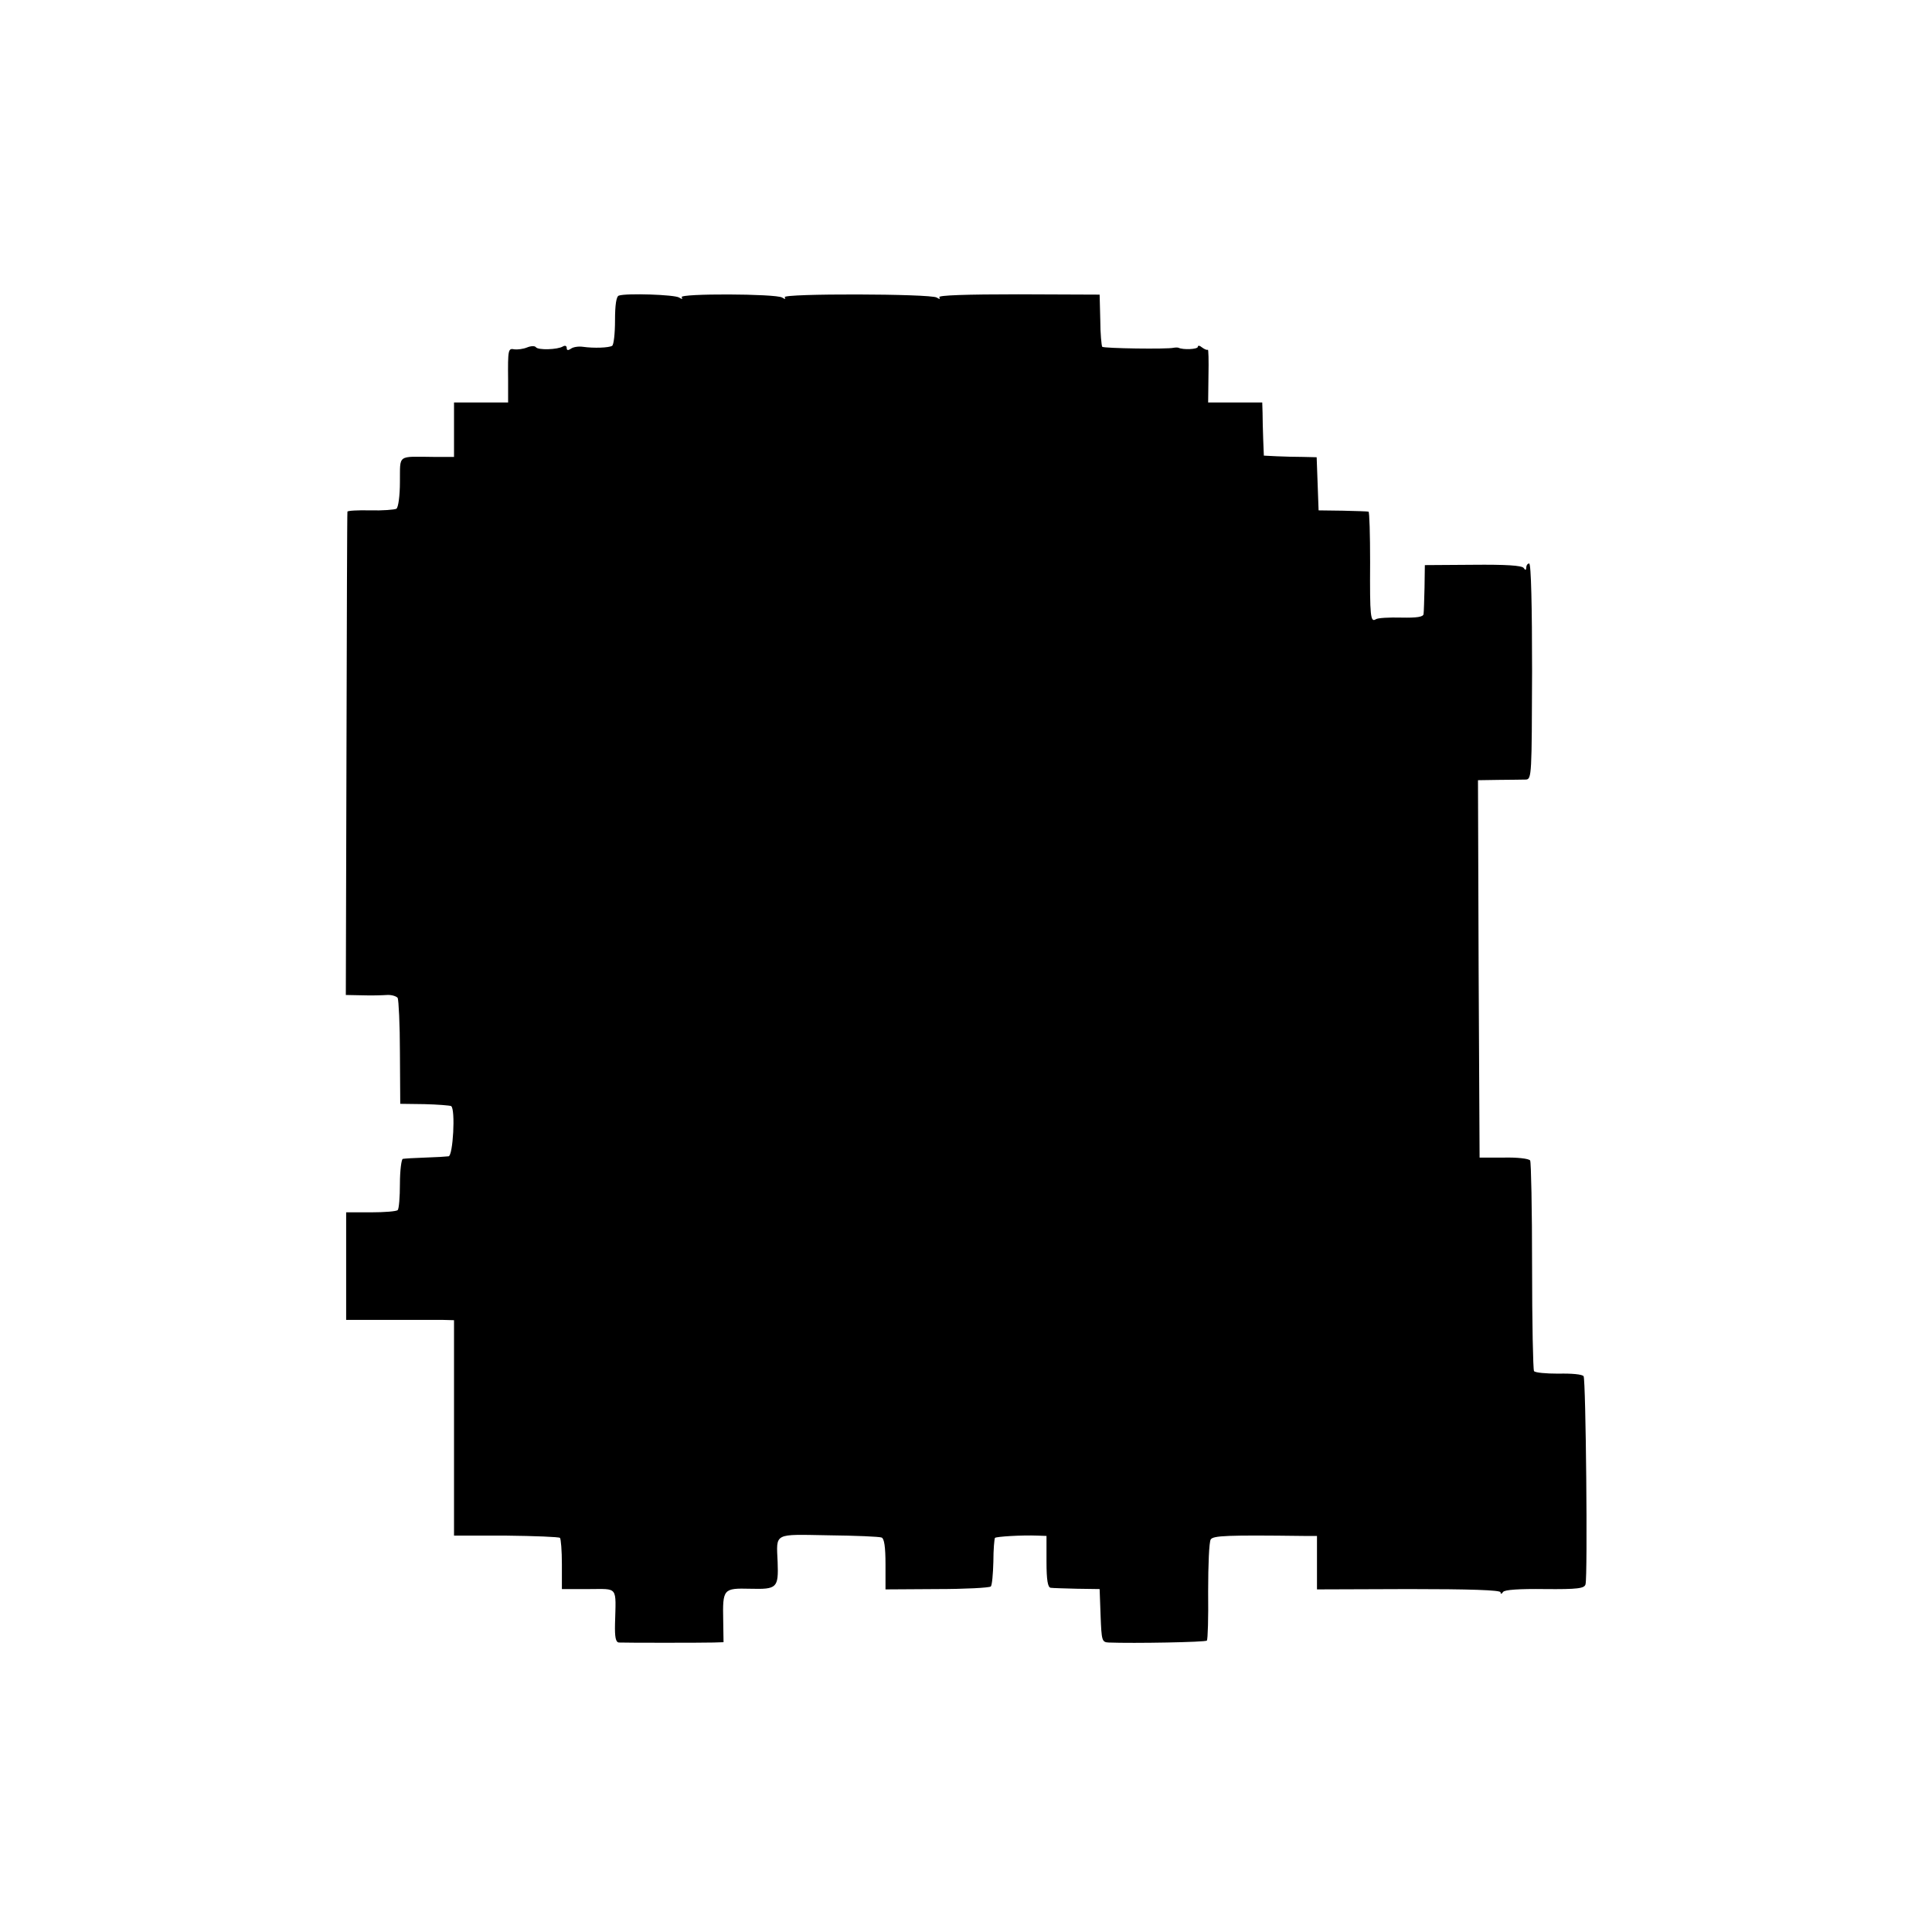
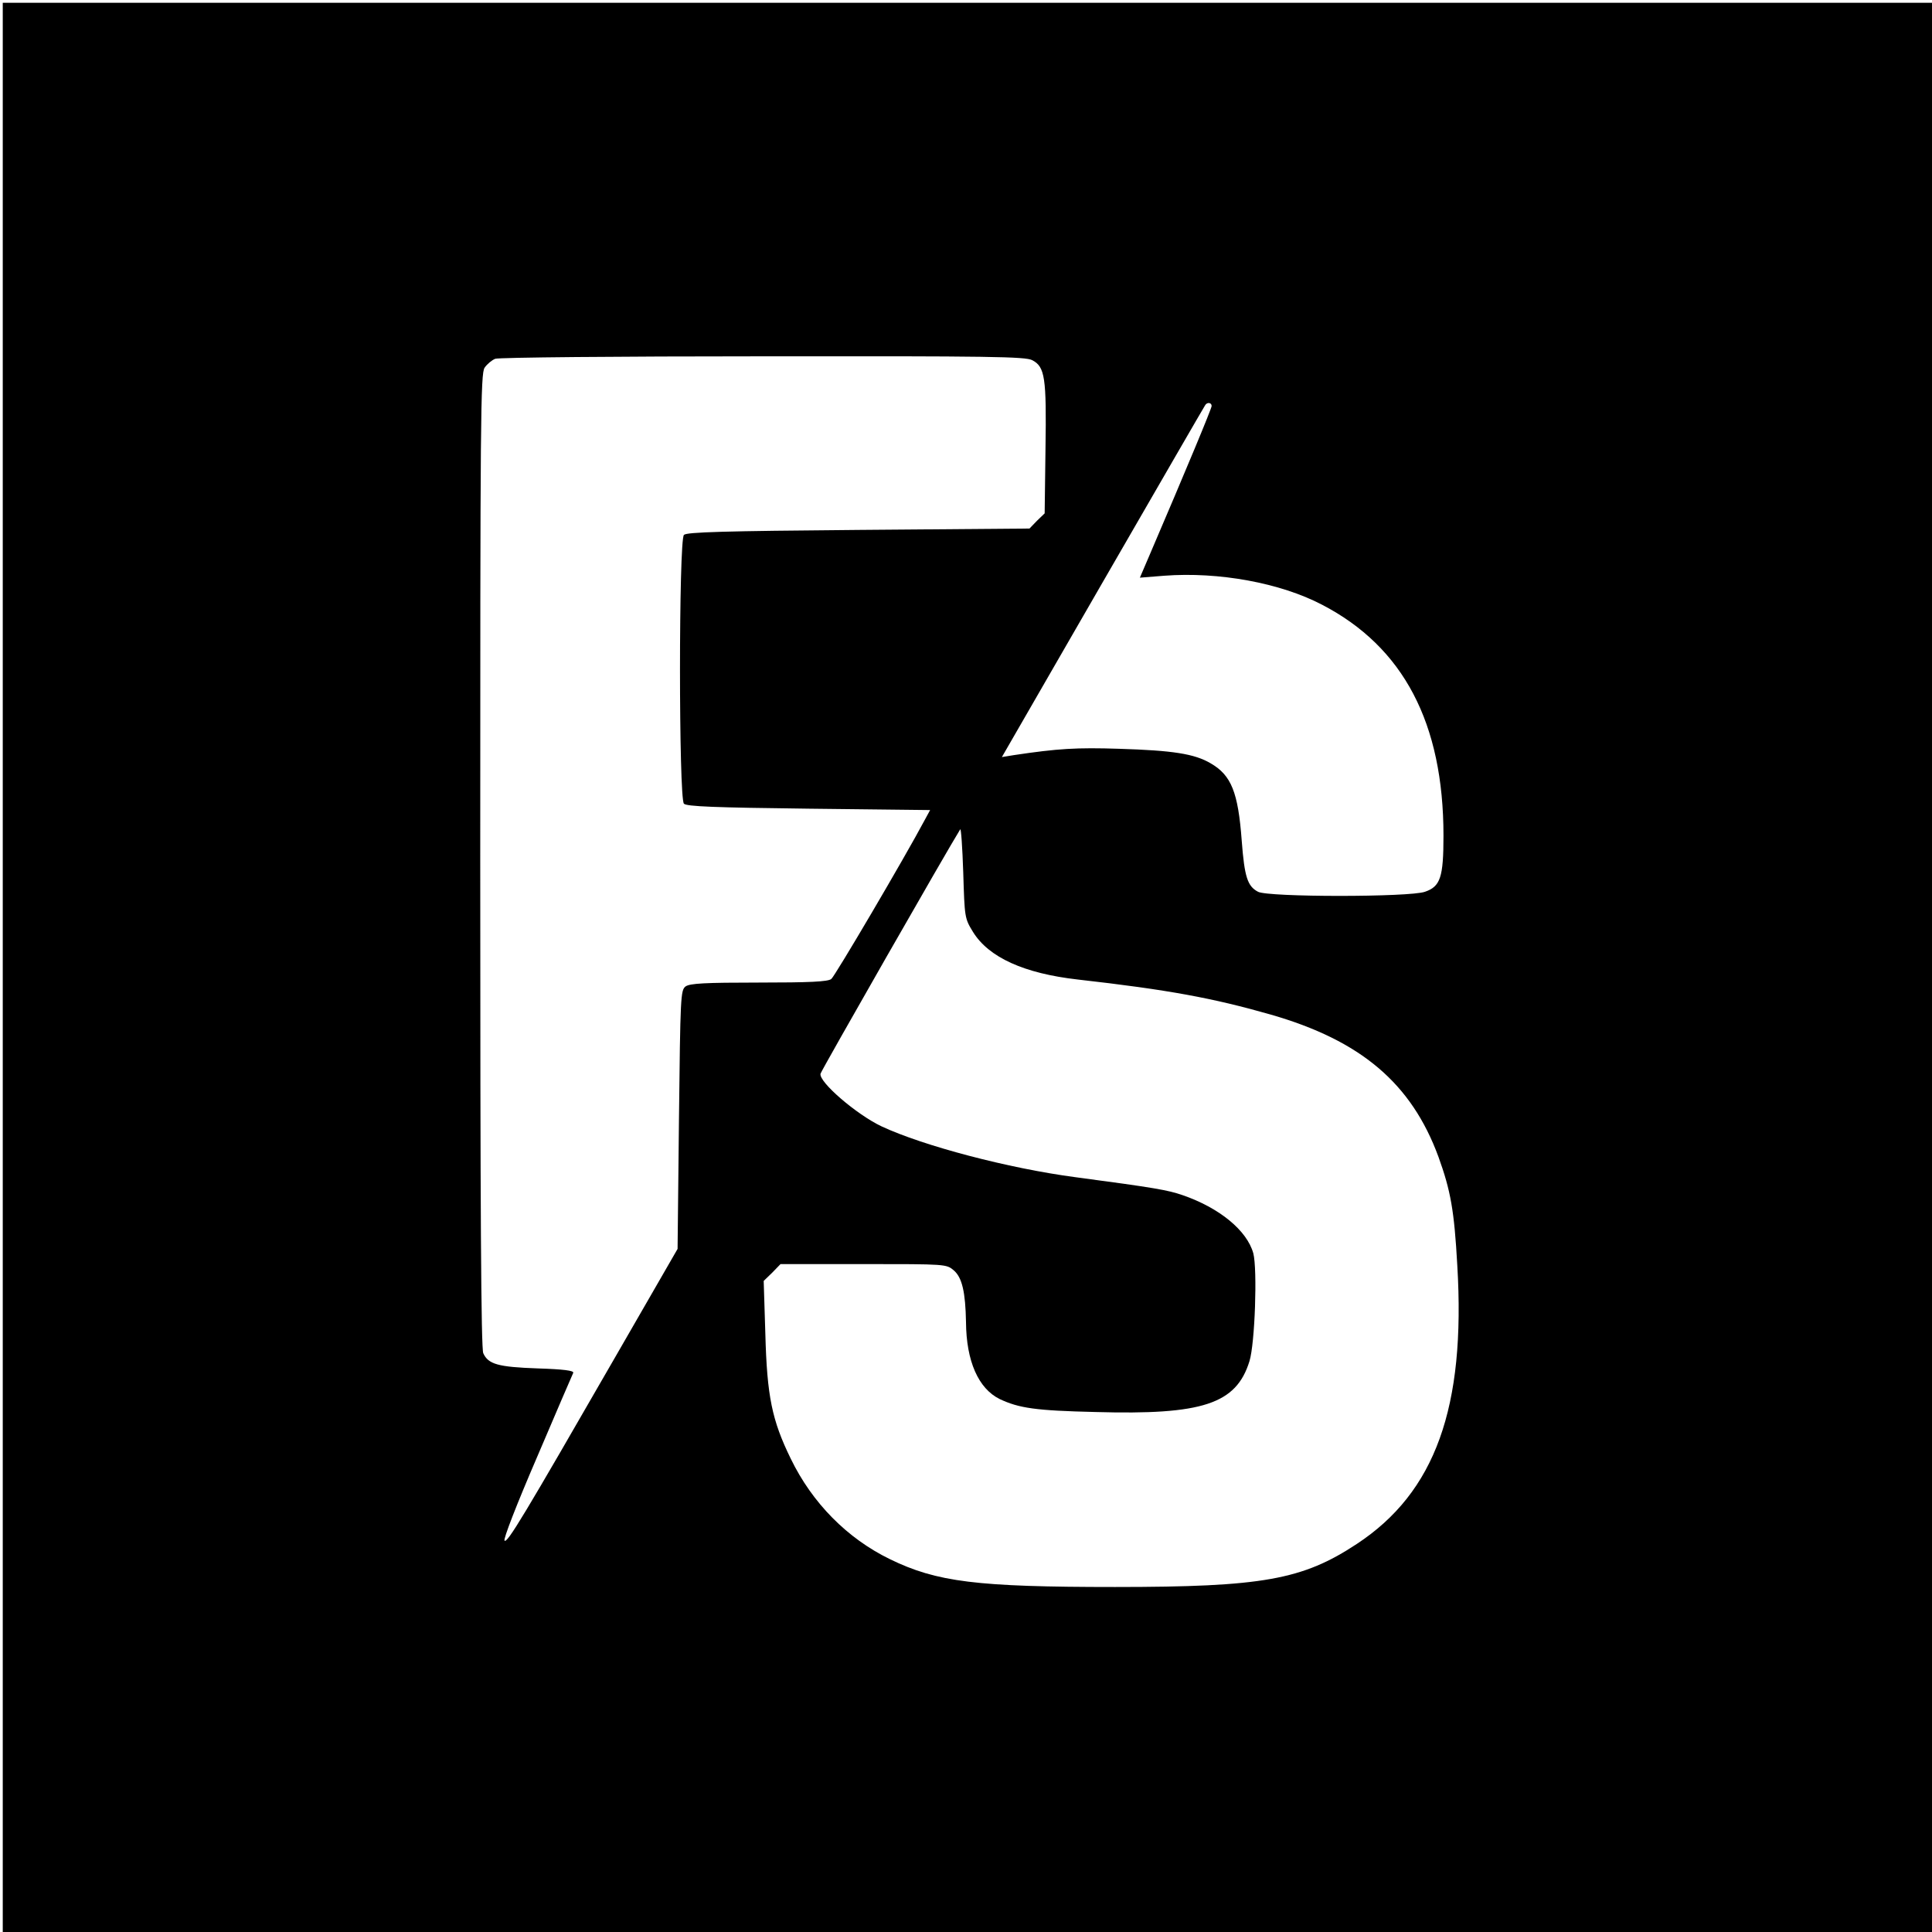
- <svg xmlns="http://www.w3.org/2000/svg" version="1.0" width="600pt" height="600pt" viewBox="0 0 600 600" preserveAspectRatio="xMidYMid meet">
-   <g transform="translate(0,600) scale(0.1,-0.1)" fill="#000000" stroke="none">
-     <path d="M1922 5082 c-8 -2 -12 -29 -12 -77 0 -41 -4 -76 -9 -79 -10 -6 -56 -8 -91 -3 -14 2 -31 -1 -37 -6 -9 -6 -13 -5 -13 2 0 7 -5 9 -12 5 -16 -10 -78 -12 -84 -2 -3 4 -15 4 -27 -1 -12 -5 -30 -7 -39 -6 -20 4 -21 1 -20 -97 l0 -68 -84 0 -84 0 0 -85 0 -84 -62 0 c-116 1 -105 9 -106 -77 0 -44 -5 -80 -11 -84 -6 -3 -43 -6 -81 -5 -39 1 -71 -1 -71 -4 -1 -3 -2 -342 -3 -753 l-2 -748 51 -1 c27 -1 62 0 77 1 14 1 29 -4 33 -9 3 -6 7 -83 7 -170 l1 -159 75 -1 c41 -1 78 -4 83 -6 14 -9 6 -155 -8 -156 -7 -1 -40 -3 -73 -4 -33 -1 -64 -3 -69 -4 -4 0 -9 -35 -9 -77 0 -42 -3 -79 -7 -82 -3 -4 -41 -7 -83 -7 l-77 0 0 -167 0 -167 130 0 c71 0 147 0 168 0 l37 -1 0 -334 0 -335 162 0 c89 -1 164 -4 167 -7 3 -3 6 -40 6 -82 l0 -77 83 0 c93 0 85 11 82 -108 -1 -41 2 -57 12 -58 20 -1 259 -1 294 0 l31 1 -1 67 c-2 99 0 101 84 99 83 -2 88 2 85 83 -4 92 -14 86 158 83 84 -1 158 -4 165 -7 8 -3 12 -29 12 -83 l0 -78 160 1 c87 0 162 4 167 8 4 4 7 39 8 77 0 38 3 71 5 74 5 4 81 9 133 7 l27 -1 0 -80 c0 -57 4 -80 13 -81 6 -1 44 -2 82 -3 l70 -1 3 -83 c3 -77 4 -82 25 -83 78 -3 301 1 305 6 3 3 5 72 4 153 0 82 3 154 8 161 7 12 51 14 288 11 l42 0 0 -83 0 -83 285 1 c188 0 285 -3 285 -10 0 -6 3 -6 8 1 4 7 51 10 129 9 103 -1 124 2 127 15 7 26 1 635 -6 646 -4 6 -37 9 -78 8 -39 0 -73 3 -76 8 -3 5 -6 152 -6 327 0 175 -3 322 -6 327 -4 6 -41 10 -82 9 l-75 0 -3 586 -2 586 65 1 c36 0 73 1 84 1 18 1 18 16 19 336 0 198 -3 335 -9 335 -5 0 -9 -6 -9 -12 0 -9 -3 -10 -8 -2 -5 8 -57 11 -157 10 l-150 -1 -1 -70 c-1 -38 -2 -76 -3 -82 -1 -9 -21 -12 -69 -11 -38 1 -73 -1 -79 -5 -17 -11 -19 8 -18 176 0 86 -2 158 -5 158 -3 1 -39 2 -80 3 l-75 1 -3 83 -3 82 -42 1 c-23 0 -60 1 -82 2 l-40 2 -2 50 c-1 28 -2 65 -2 83 l-1 32 -84 0 -84 0 1 84 c1 46 0 83 -2 80 -2 -2 -10 1 -18 7 -7 6 -13 7 -13 2 0 -8 -46 -10 -60 -3 -3 1 -9 1 -15 0 -20 -5 -216 -2 -222 3 -2 3 -6 41 -6 84 l-2 78 -252 1 c-162 0 -250 -3 -246 -9 4 -6 1 -7 -8 -1 -20 12 -480 13 -472 1 4 -6 1 -7 -8 -1 -20 12 -320 13 -312 1 4 -6 1 -7 -8 -1 -14 9 -164 14 -187 6z" />
+ <svg xmlns="http://www.w3.org/2000/svg" version="1.0" width="700pt" height="700pt" viewBox="0 0 700 700" preserveAspectRatio="xMidYMid meet">
+   <g transform="translate(0,700) scale(0.1,-0.1)" fill="#000000" stroke="none">
+     <path d="M10 3495 l0 -3495 3495 0 3495 0 0 3495 0 3495 -3495 0 -3495 0 0 -3495z m3730 2200 c46 -24 52 -62 48 -322 l-3 -233 -28 -27 -27 -28 -620 -5 c-489 -4 -622 -8 -632 -18 -19 -19 -19 -955 0 -974 10 -10 111 -14 453 -18 l439 -5 -19 -35 c-74 -139 -326 -567 -339 -577 -12 -10 -80 -13 -262 -13 -197 0 -250 -3 -266 -14 -18 -14 -19 -34 -24 -483 l-5 -468 -219 -380 c-342 -594 -398 -687 -408 -677 -5 5 43 129 118 303 69 162 128 299 131 305 3 8 -35 13 -129 16 -143 5 -179 15 -197 55 -8 17 -11 516 -11 1786 0 1603 1 1765 16 1785 9 13 26 27 38 32 11 5 448 9 969 9 826 1 952 -1 977 -14z m650 -166 c0 -9 -92 -230 -224 -538 l-36 -84 88 7 c198 15 421 -26 572 -105 295 -153 440 -429 440 -837 0 -150 -11 -184 -67 -203 -55 -20 -569 -20 -605 0 -38 20 -49 53 -59 185 -13 176 -38 237 -112 280 -59 35 -138 47 -332 53 -154 5 -222 1 -382 -23 l-43 -7 365 633 c201 348 368 637 371 641 7 13 24 11 24 -2z m-865 -1905 c57 -93 186 -151 380 -173 327 -37 489 -67 699 -127 327 -94 510 -249 608 -516 44 -122 57 -194 68 -392 31 -516 -80 -823 -364 -1010 -197 -130 -342 -156 -876 -156 -501 0 -646 18 -816 101 -154 75 -281 203 -359 364 -68 139 -86 226 -92 452 l-6 192 31 30 30 31 301 0 c299 0 300 0 327 -23 30 -26 42 -79 44 -187 1 -142 45 -241 122 -279 70 -33 130 -42 348 -47 387 -11 509 29 557 184 20 64 29 333 14 391 -23 83 -123 165 -257 211 -53 18 -95 26 -389 65 -241 32 -549 113 -701 184 -91 43 -229 162 -221 191 3 12 462 815 506 885 3 6 8 -65 11 -156 5 -163 5 -166 35 -215z" />
  </g>
</svg>
